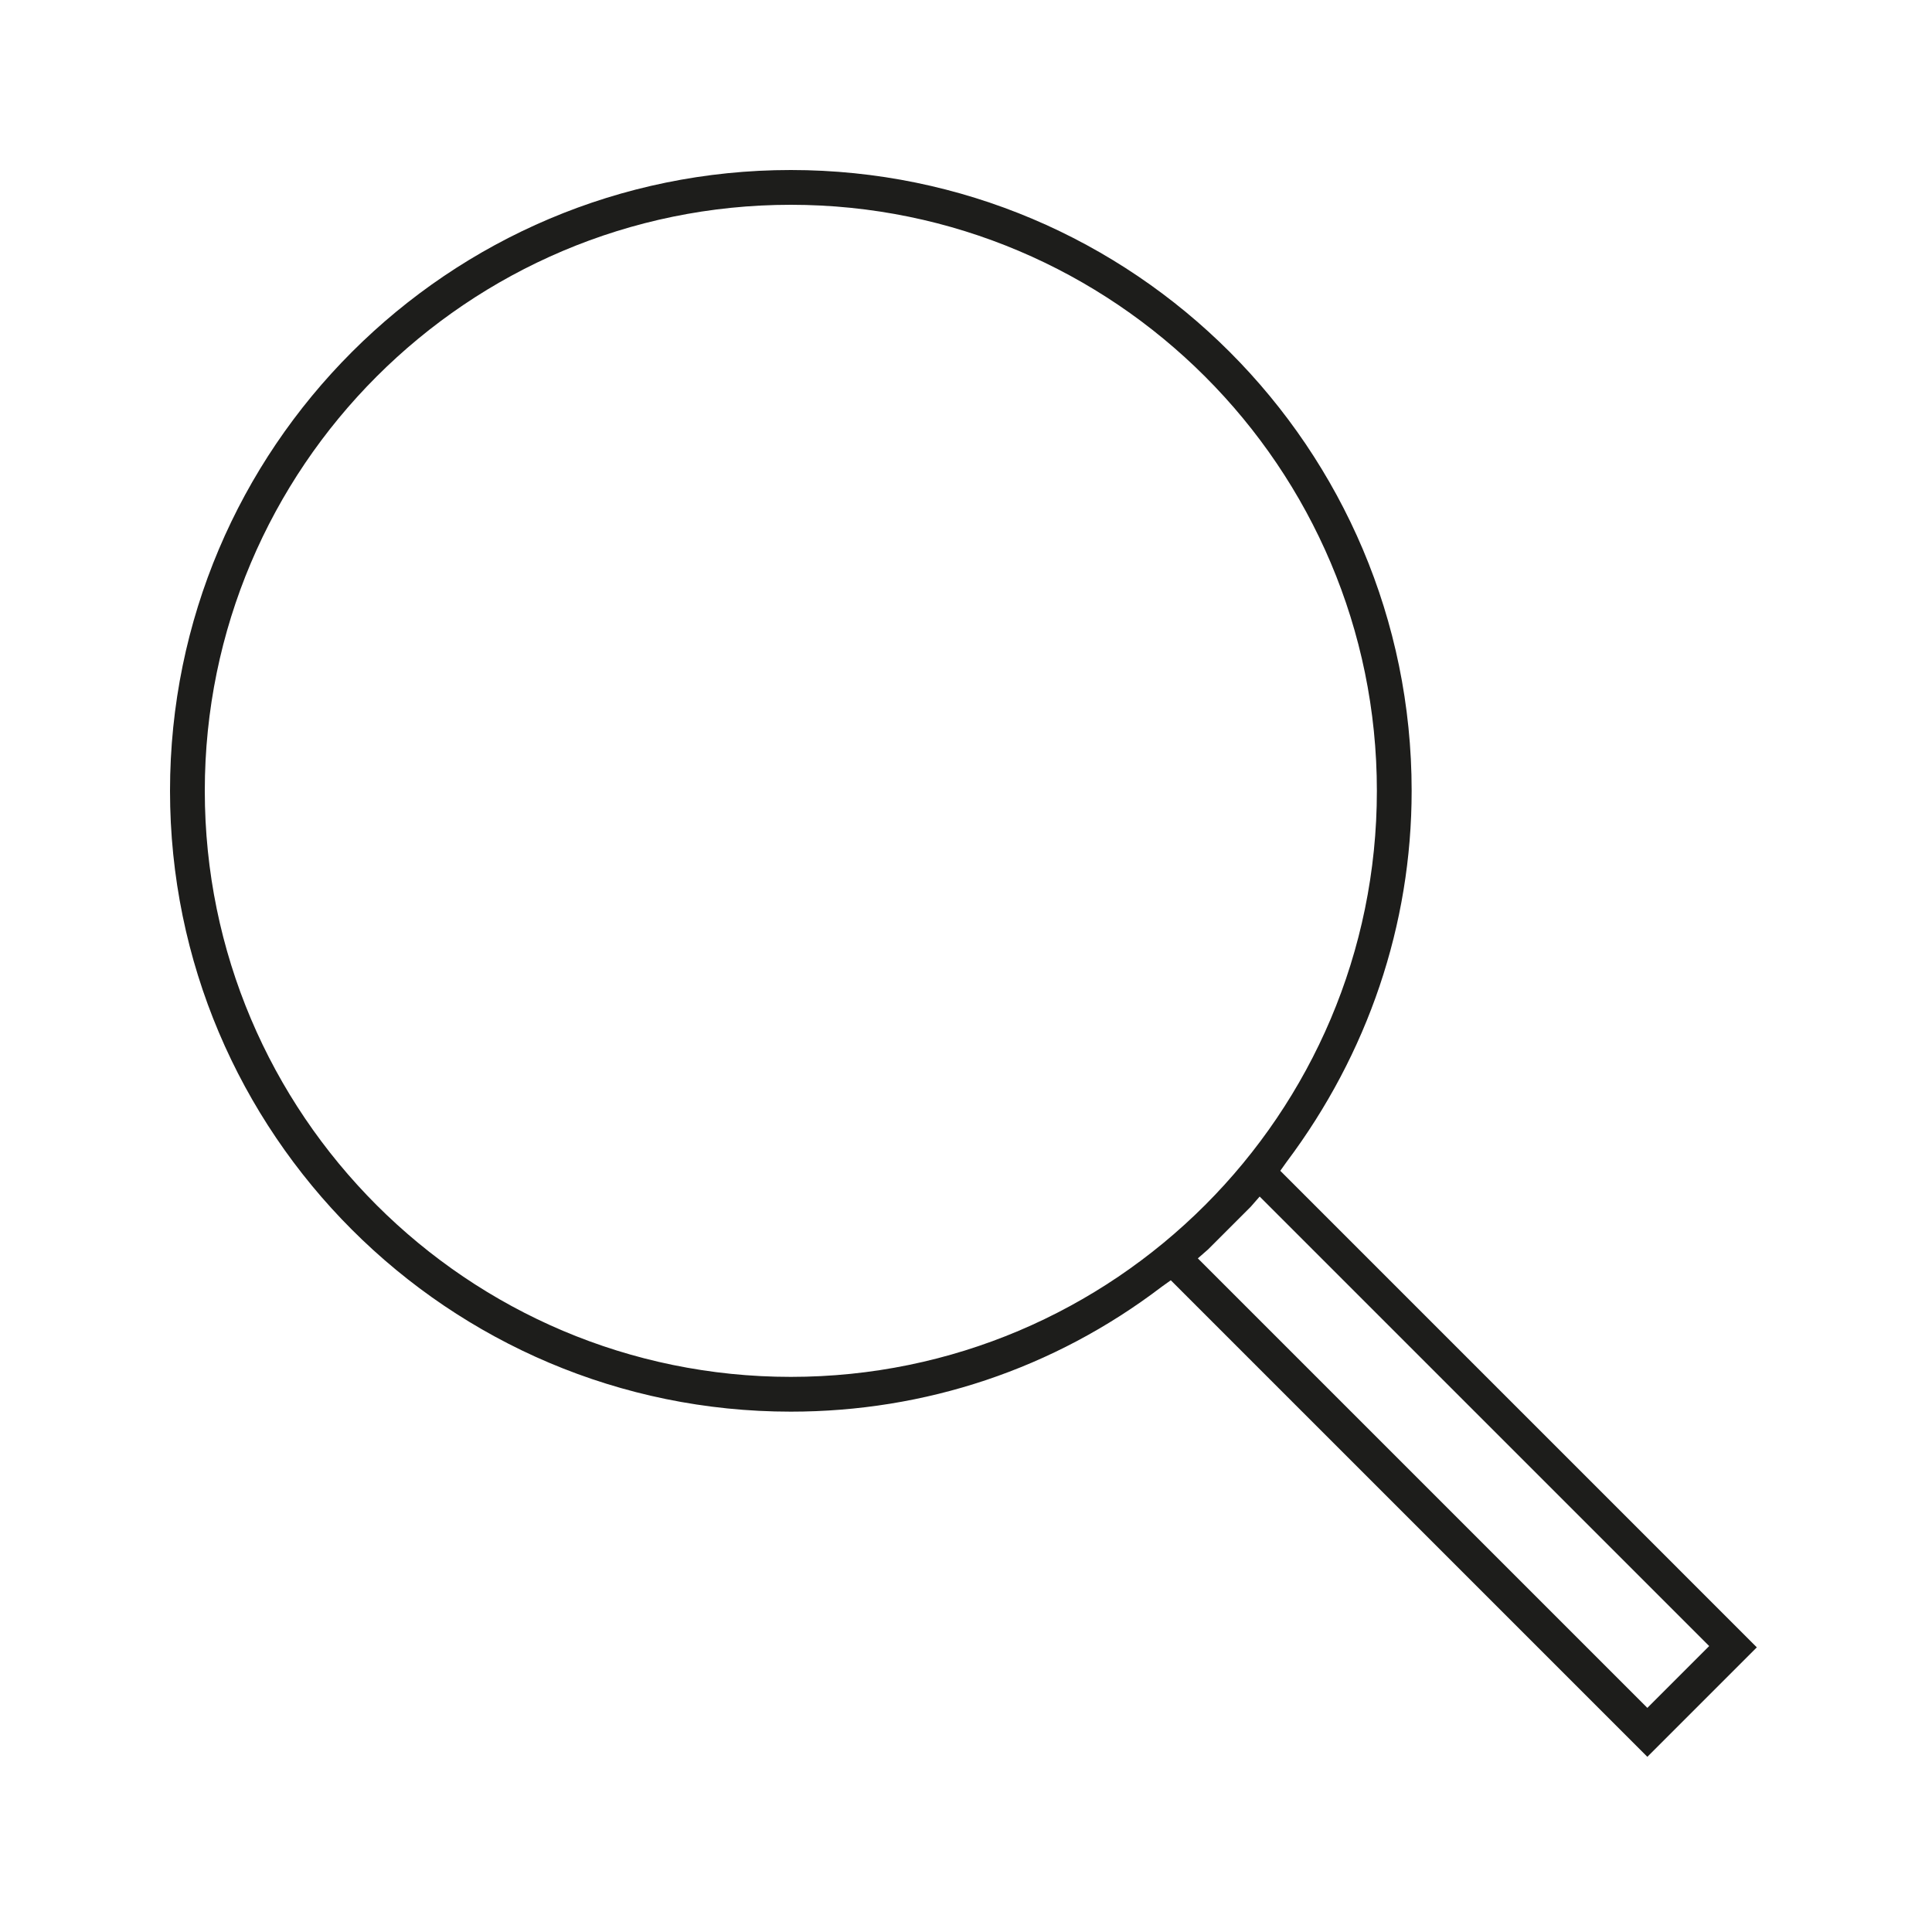
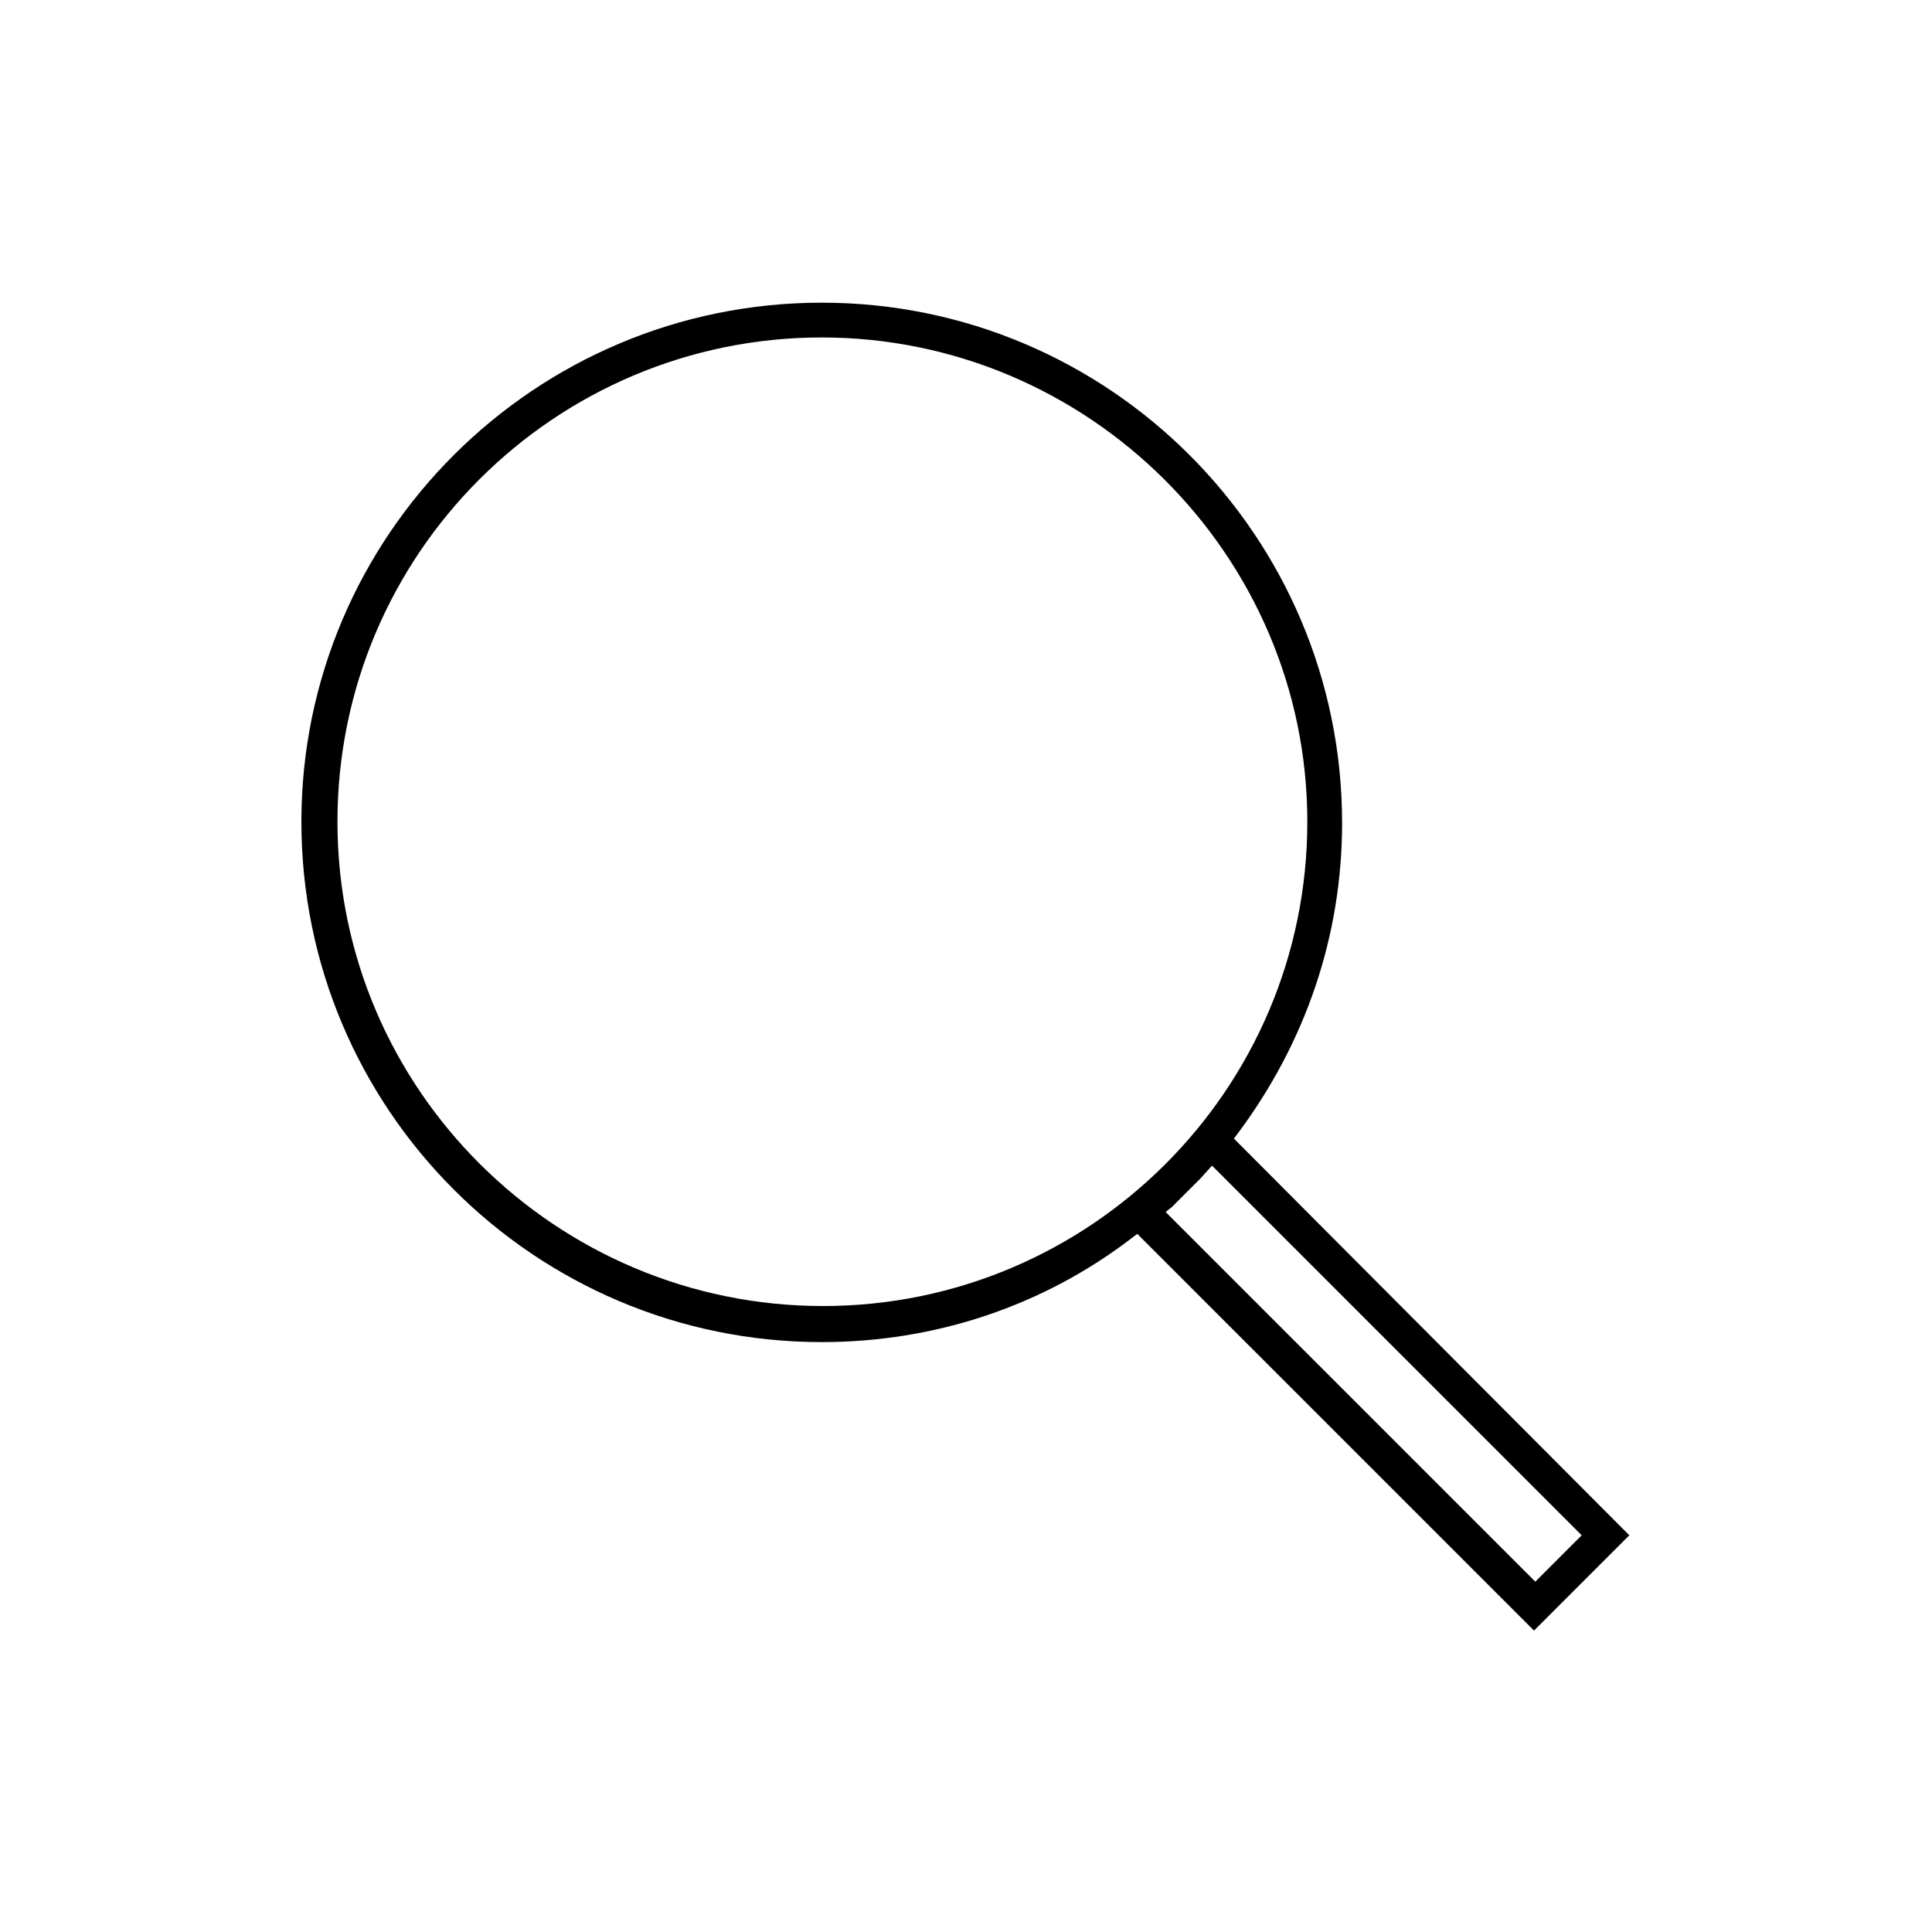
<svg xmlns="http://www.w3.org/2000/svg" version="1.0" id="Calque_1" x="0px" y="0px" viewBox="0 0 150 150" enable-background="new 0 0 150 150" xml:space="preserve">
  <g>
-     <path fill="#1D1D1B" d="M90.9,99.4l37,37l8.5-8.5l-37-37l0.5-0.7c6.3-8.4,9.7-18.4,9.7-28.8c0-26.6-21.6-48.2-48.2-48.2   S13.2,34.8,13.2,61.4c0,26.6,21.6,48.2,48.2,48.2c10.4,0,20.4-3.3,28.8-9.7L90.9,99.4z M127.9,132.6L93,97.7l0.8-0.7   c0.2-0.2,0.4-0.4,0.5-0.5c0.2-0.2,0.3-0.3,0.5-0.5c0.4-0.4,0.8-0.8,1.2-1.2c0.2-0.2,0.3-0.3,0.5-0.5c0.2-0.2,0.4-0.4,0.6-0.6   l0.7-0.8l34.9,34.9L127.9,132.6z M61.4,106.9c-25.1,0-45.5-20.4-45.5-45.5s20.4-45.5,45.5-45.5s45.5,20.4,45.5,45.5   S86.5,106.9,61.4,106.9z" />
+     <path d="M95.8,88.4l0.3-0.4c5.3-7.1,8.1-15.4,8.1-24.1c0-22.3-18.1-40.4-40.4-40.4S23.4,41.6,23.4,63.8c0,22.3,18.1,40.4,40.4,40.4   c8.8,0,17.2-2.8,24.1-8.1l0.4-0.3l30.8,30.8l7.4-7.4L95.8,88.4z M91,93.7l2.2-2.2l0.9-1l28.7,28.7l-3.6,3.6L90.5,94.1L91,93.7z    M101.5,63.8c0,20.8-16.9,37.6-37.6,37.6S26.2,84.6,26.2,63.8s16.9-37.6,37.6-37.6S101.5,43.1,101.5,63.8z" />
  </g>
</svg>
